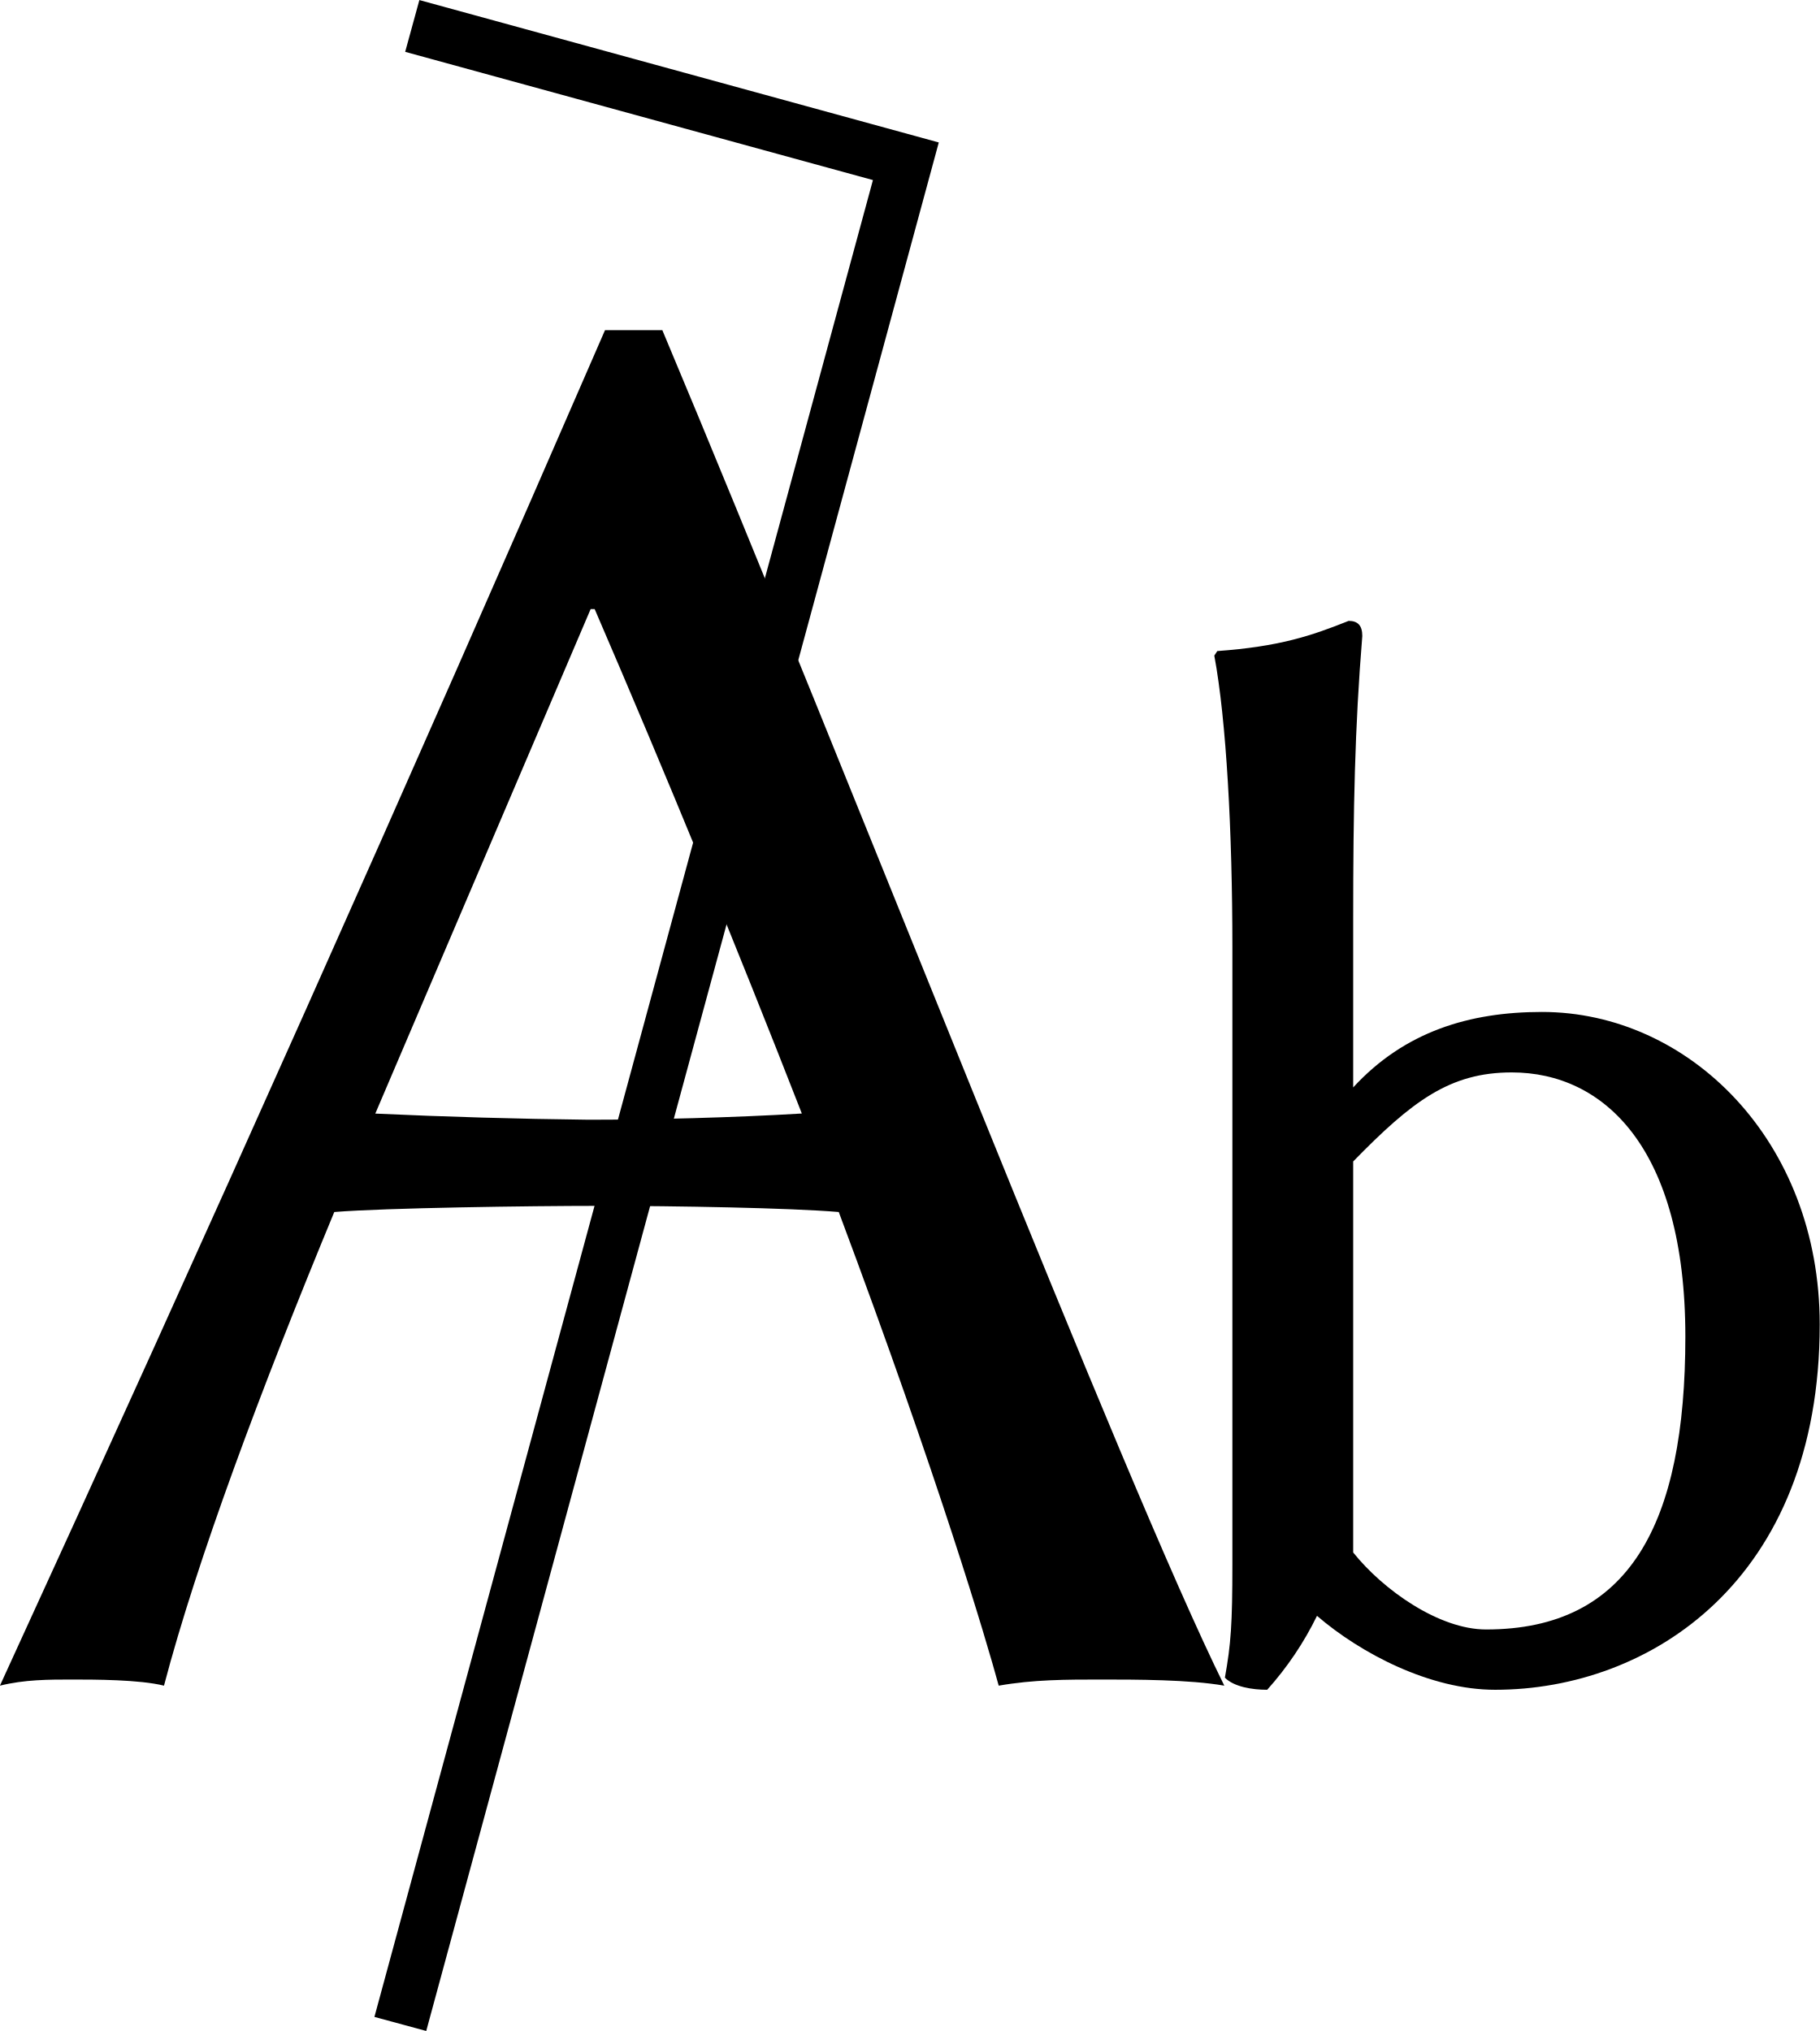
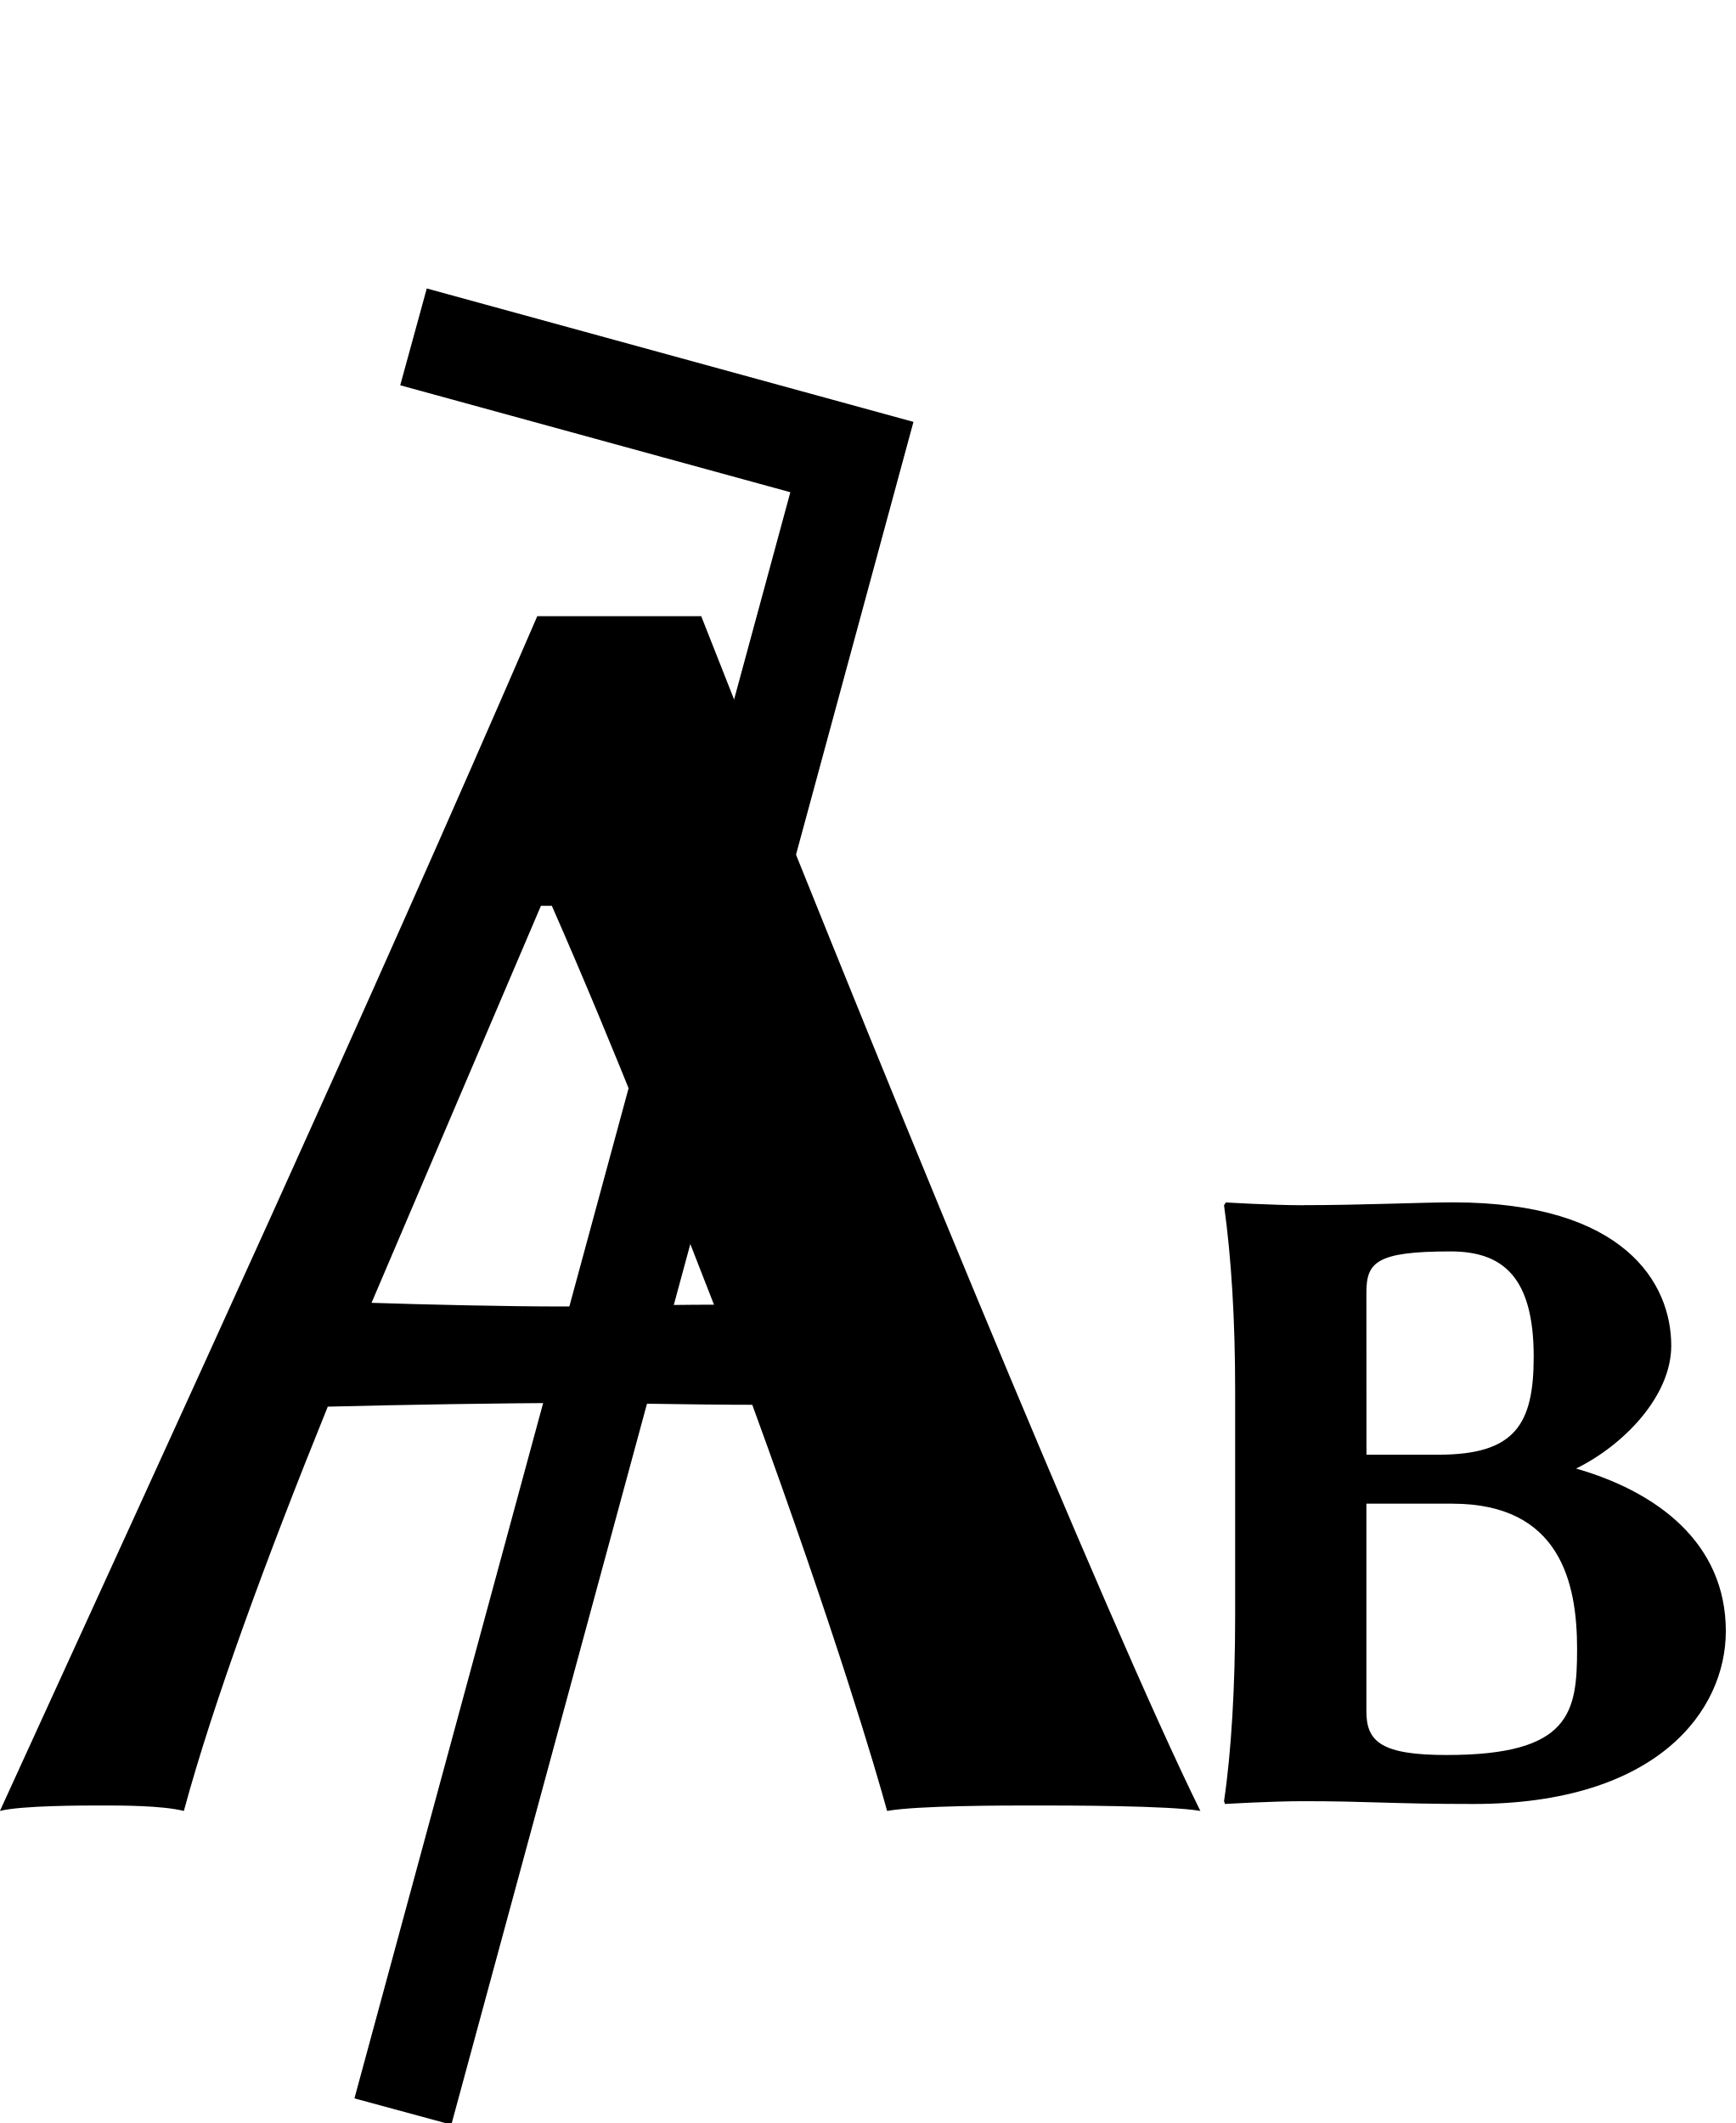
- <svg xmlns="http://www.w3.org/2000/svg" width="85.182" height="95.08" viewBox="0 0 22.538 25.156" color="rgba(100%, 0%, 0%, 100%)">
-   <path d="M9.106 92.696c.635-.051 2.413-.076 3.276-.076.965 0 2.362.025 2.972.076 1.245 3.327 1.829 5.308 1.981 5.867.432-.076.838-.076 1.27-.076s1.092 0 1.524.076c-1.27-2.565-4.623-11.227-6.96-16.79h-.71a892 892 0 0 1-7.494 16.79c.305-.076.61-.076.89-.076.279 0 .838 0 1.142.076.407-1.55 1.194-3.657 2.109-5.867m5.79-1.22c-.837.051-1.879.077-2.64.077a76 76 0 0 1-2.642-.076l2.667-6.249h.05a193 193 0 0 1 2.566 6.249" aria-label="A" style="font-size:25.4px;stroke-width:.265" transform="translate(-4.966 -77.684)" />
-   <path d="M21.725 89.077c0-1.384.02-2.375.113-3.516 0-.13-.056-.187-.169-.187-.467.187-.86.318-1.627.374l-.037.056c.15.804.224 2.188.224 3.61v7.648c0 .73-.018.991-.093 1.402.112.113.337.15.524.15a4 4 0 0 0 .617-.916c.542.467 1.402.916 2.206.916 1.908 0 4.02-1.346 4.02-4.525 0-2.282-1.626-3.871-3.44-3.871-.898 0-1.702.243-2.338.935zm0 7.835V92.07c.73-.748 1.197-1.103 1.964-1.103 1.14 0 2.15.935 2.15 3.272 0 2.319-.691 3.628-2.468 3.628-.58 0-1.272-.486-1.646-.954" aria-label="b" style="font-size:18.7px;stroke-width:.195" transform="translate(-4.966 -77.684)" />
-   <path d="m10.072 78.005 6.113 1.676-6.261 23.072" style="fill:none;fill-opacity:1;stroke:#000;stroke-width:.665;stroke-dasharray:none;stroke-opacity:1" transform="translate(-4.966 -77.684)" />
+ <svg xmlns="http://www.w3.org/2000/svg" width="24.2mm" height="29.607mm" version="1.1" viewBox="0 0 24.2 29.607" color="rgba(100%, 0%, 0%, 100%)">
+   <g transform="translate(-5.0672 -73.307)" stroke-width="1.3">
+     <path d="m9.639 92.924c0.965-0.025 2.464-0.051 3.378-0.051 0.813 0 1.702 0.025 2.54 0.025 1.168 3.2 1.727 5.105 1.88 5.664 0.432-0.076 1.626-0.076 2.057-0.076s1.88 0 2.311 0.076c-1.27-2.565-4.775-11.1-6.96-16.662h-2.286c-2.438 5.639-4.928 11.049-7.493 16.662 0.305-0.076 1.143-0.076 1.422-0.076s0.838 0 1.143 0.076c0.406-1.499 1.143-3.505 2.007-5.639zm5.385-1.422c-0.737 0-1.524 0.025-2.134 0.025-0.737 0-1.854-0.025-2.642-0.051l2.362-5.537h0.152c0.914 2.083 1.626 3.937 2.261 5.563z" aria-label="A" />
+     <path d="m23.244 90.115c-0.438 0-1.083-0.039-1.083-0.039l-0.026 0.039c0.103 0.735 0.155 1.611 0.155 2.577v3.157c0 0.967-0.052 1.881-0.155 2.577l0.013 0.039s0.644-0.039 1.095-0.039c0.928 0 1.224 0.039 2.371 0.039 2.564 0 3.518-1.302 3.518-2.41 0-1.237-0.967-1.946-2.088-2.268 0.657-0.322 1.327-1.005 1.327-1.714 0-0.863-0.644-1.998-3.041-1.998-0.451 0-1.276 0.039-2.088 0.039zm0.876 4.162h1.198c1.508 0 1.74 1.108 1.74 2.023 0 0.889-0.09 1.482-1.817 1.482-0.902 0-1.121-0.18-1.121-0.606zm0-2.938c0-0.425 0.129-0.58 1.173-0.58 0.722 0 1.16 0.348 1.16 1.469 0 0.941-0.258 1.366-1.327 1.366h-1.005z" stroke-width=".66" aria-label="B" />
+     <path d="m10.833 78.005 6.113 1.676-6.261 23.073" style="fill:none;stroke:#000;stroke-width:1.4" />
+   </g>
</svg>
